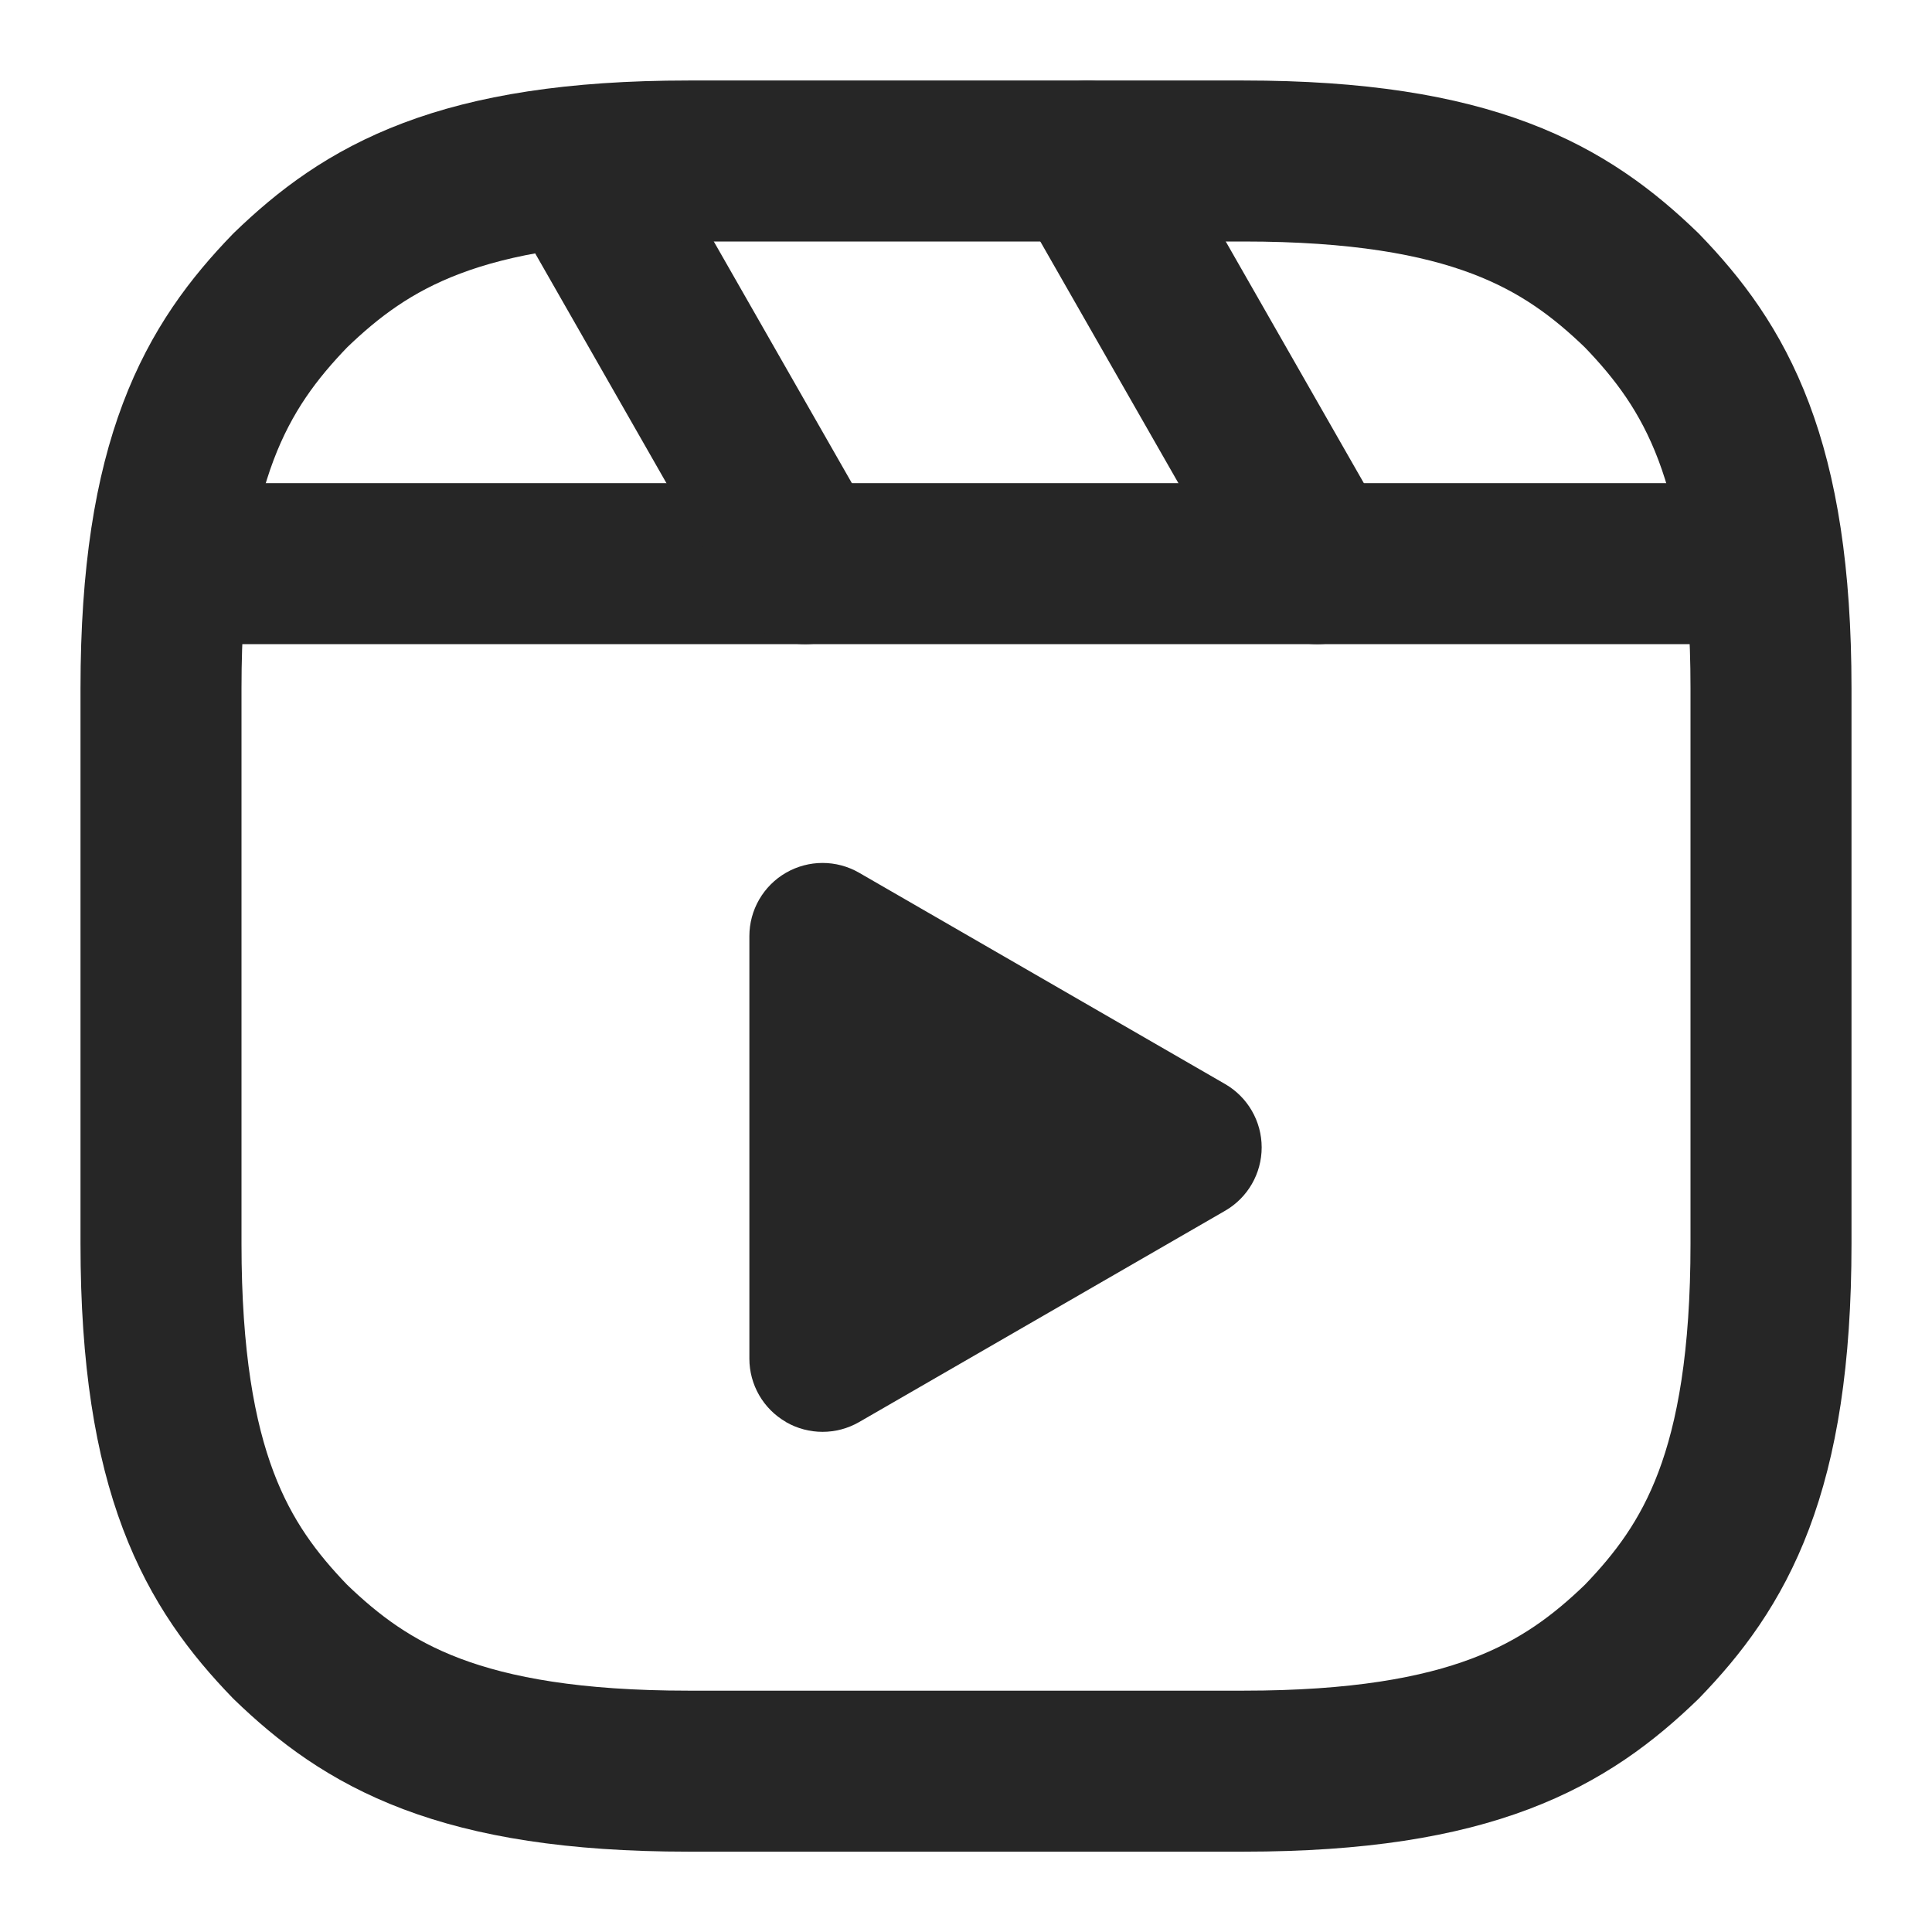
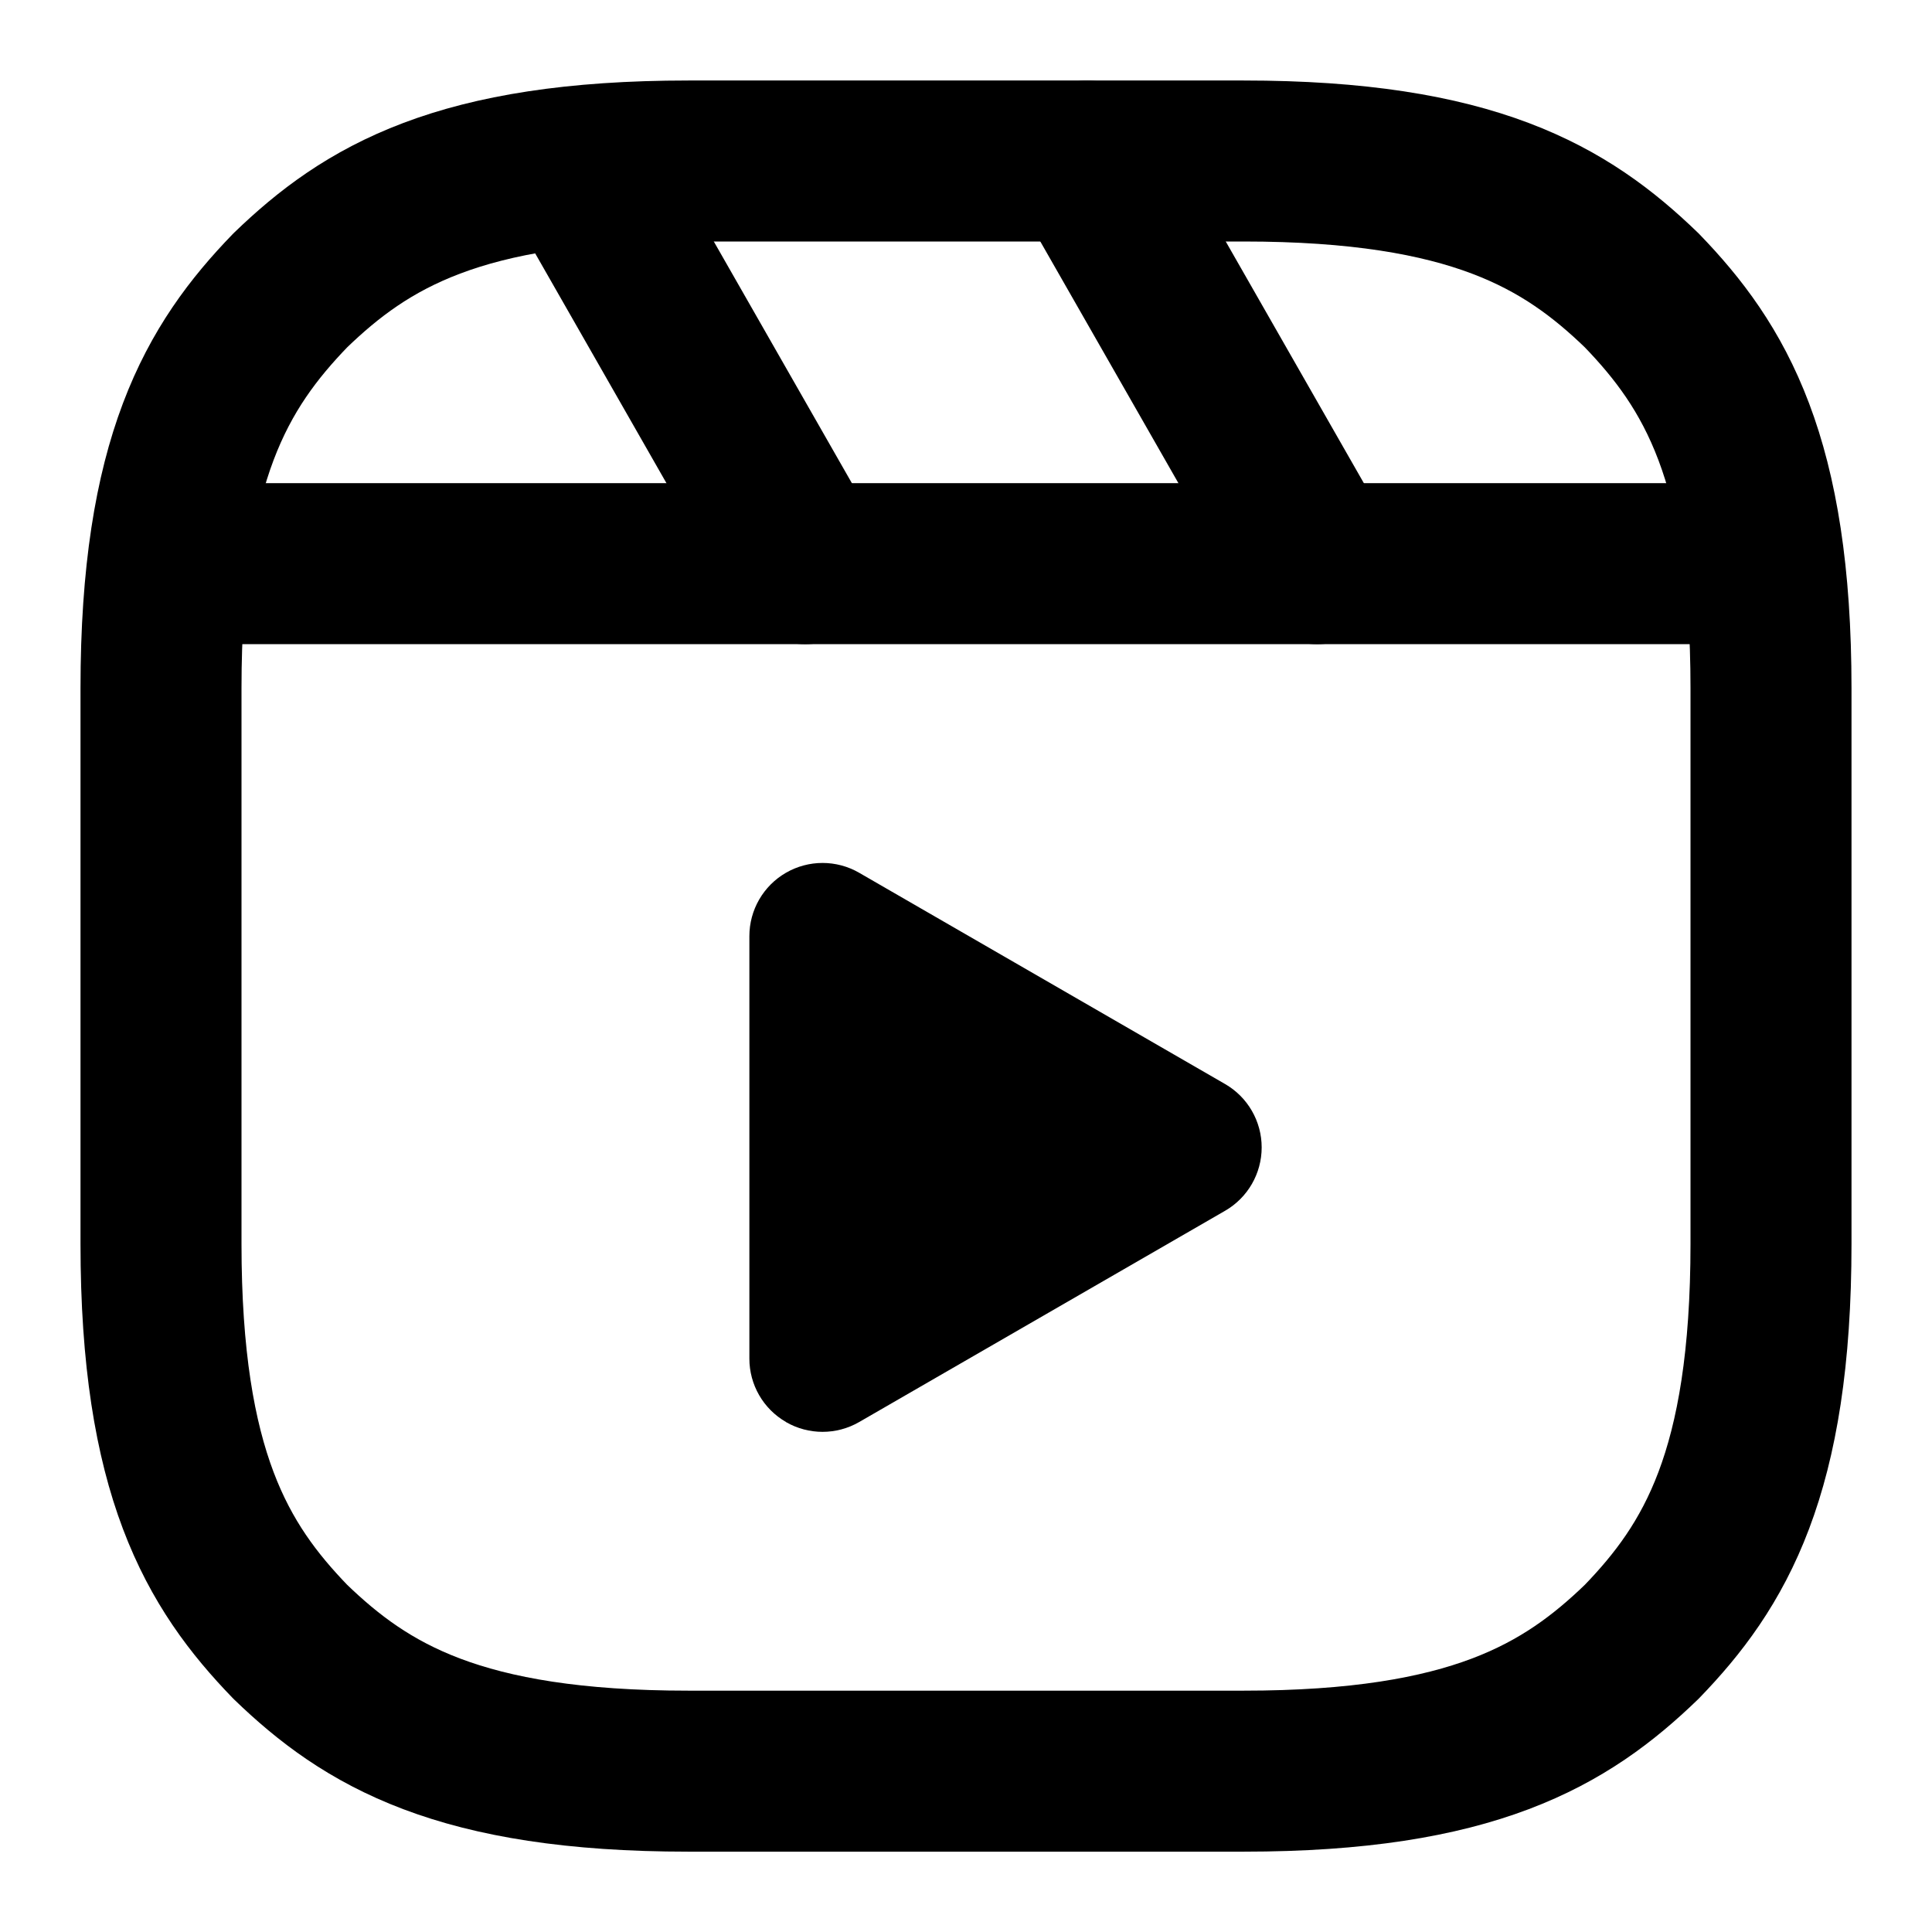
- <svg aria-label="Reels" class="mb-3" color="#262626" fill="#262626" height="24" role="img" viewBox="0 0 24 24" width="24">
+ <svg aria-label="Reels" class="mb-3" height="24" role="img" viewBox="0 0 24 24" width="24">
  <line fill="none" stroke="currentColor" stroke-linejoin="round" stroke-width="2" x1="2.049" x2="21.95" y1="7.002" y2="7.002" />
  <line fill="none" stroke="currentColor" stroke-linecap="round" stroke-linejoin="round" stroke-width="2" x1="13.504" x2="16.362" y1="2.001" y2="7.002" />
  <line fill="none" stroke="currentColor" stroke-linecap="round" stroke-linejoin="round" stroke-width="2" x1="7.207" x2="10.002" y1="2.11" y2="7.002" />
  <path d="M2 12.001v3.449c0 2.849.698 4.006 1.606 4.945.94.908 2.098 1.607 4.946 1.607h6.896c2.848 0 4.006-.699 4.946-1.607.908-.939 1.606-2.096 1.606-4.945V8.552c0-2.848-.698-4.006-1.606-4.945C19.454 2.699 18.296 2 15.448 2H8.552c-2.848 0-4.006.699-4.946 1.607C2.698 4.546 2 5.704 2 8.552z" fill="none" stroke="currentColor" stroke-linecap="round" stroke-linejoin="round" stroke-width="2" />
  <path d="M9.763 17.664a.908.908 0 01-.454-.787V11.63a.909.909 0 011.364-.788l4.545 2.624a.909.909 0 010 1.575l-4.545 2.624a.91.91 0 01-.91 0z" fill-rule="evenodd" />
</svg>
